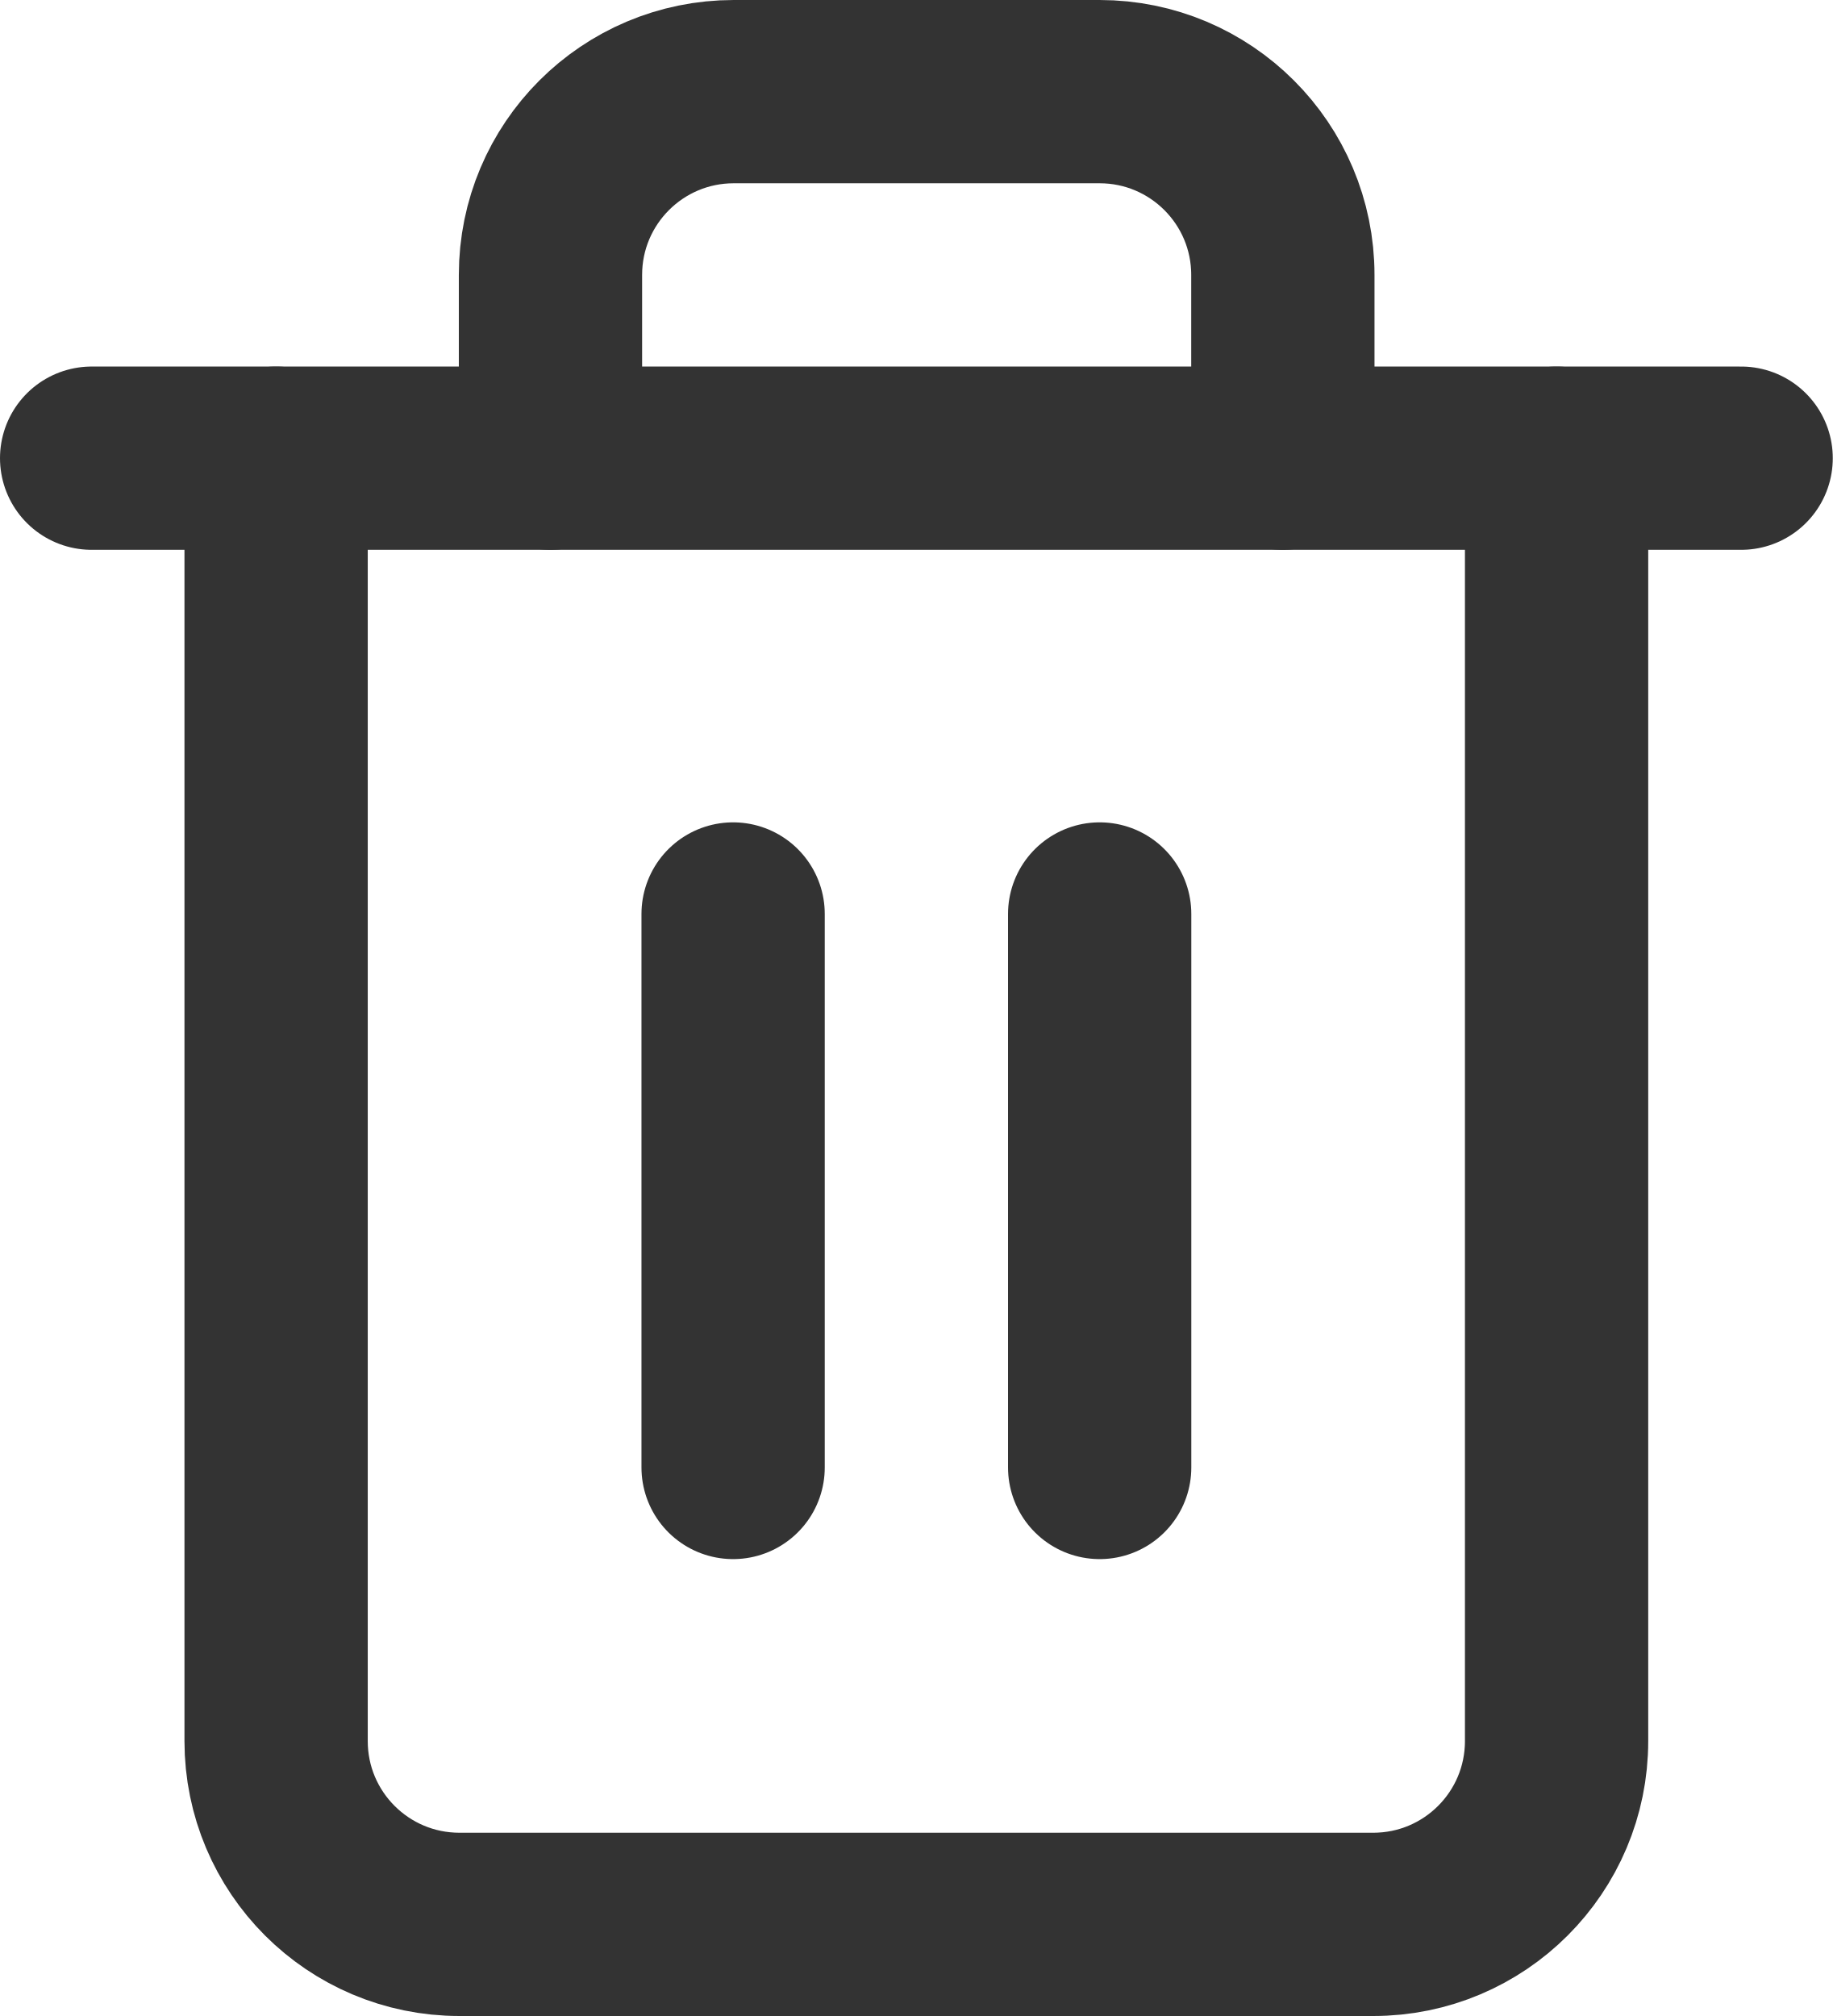
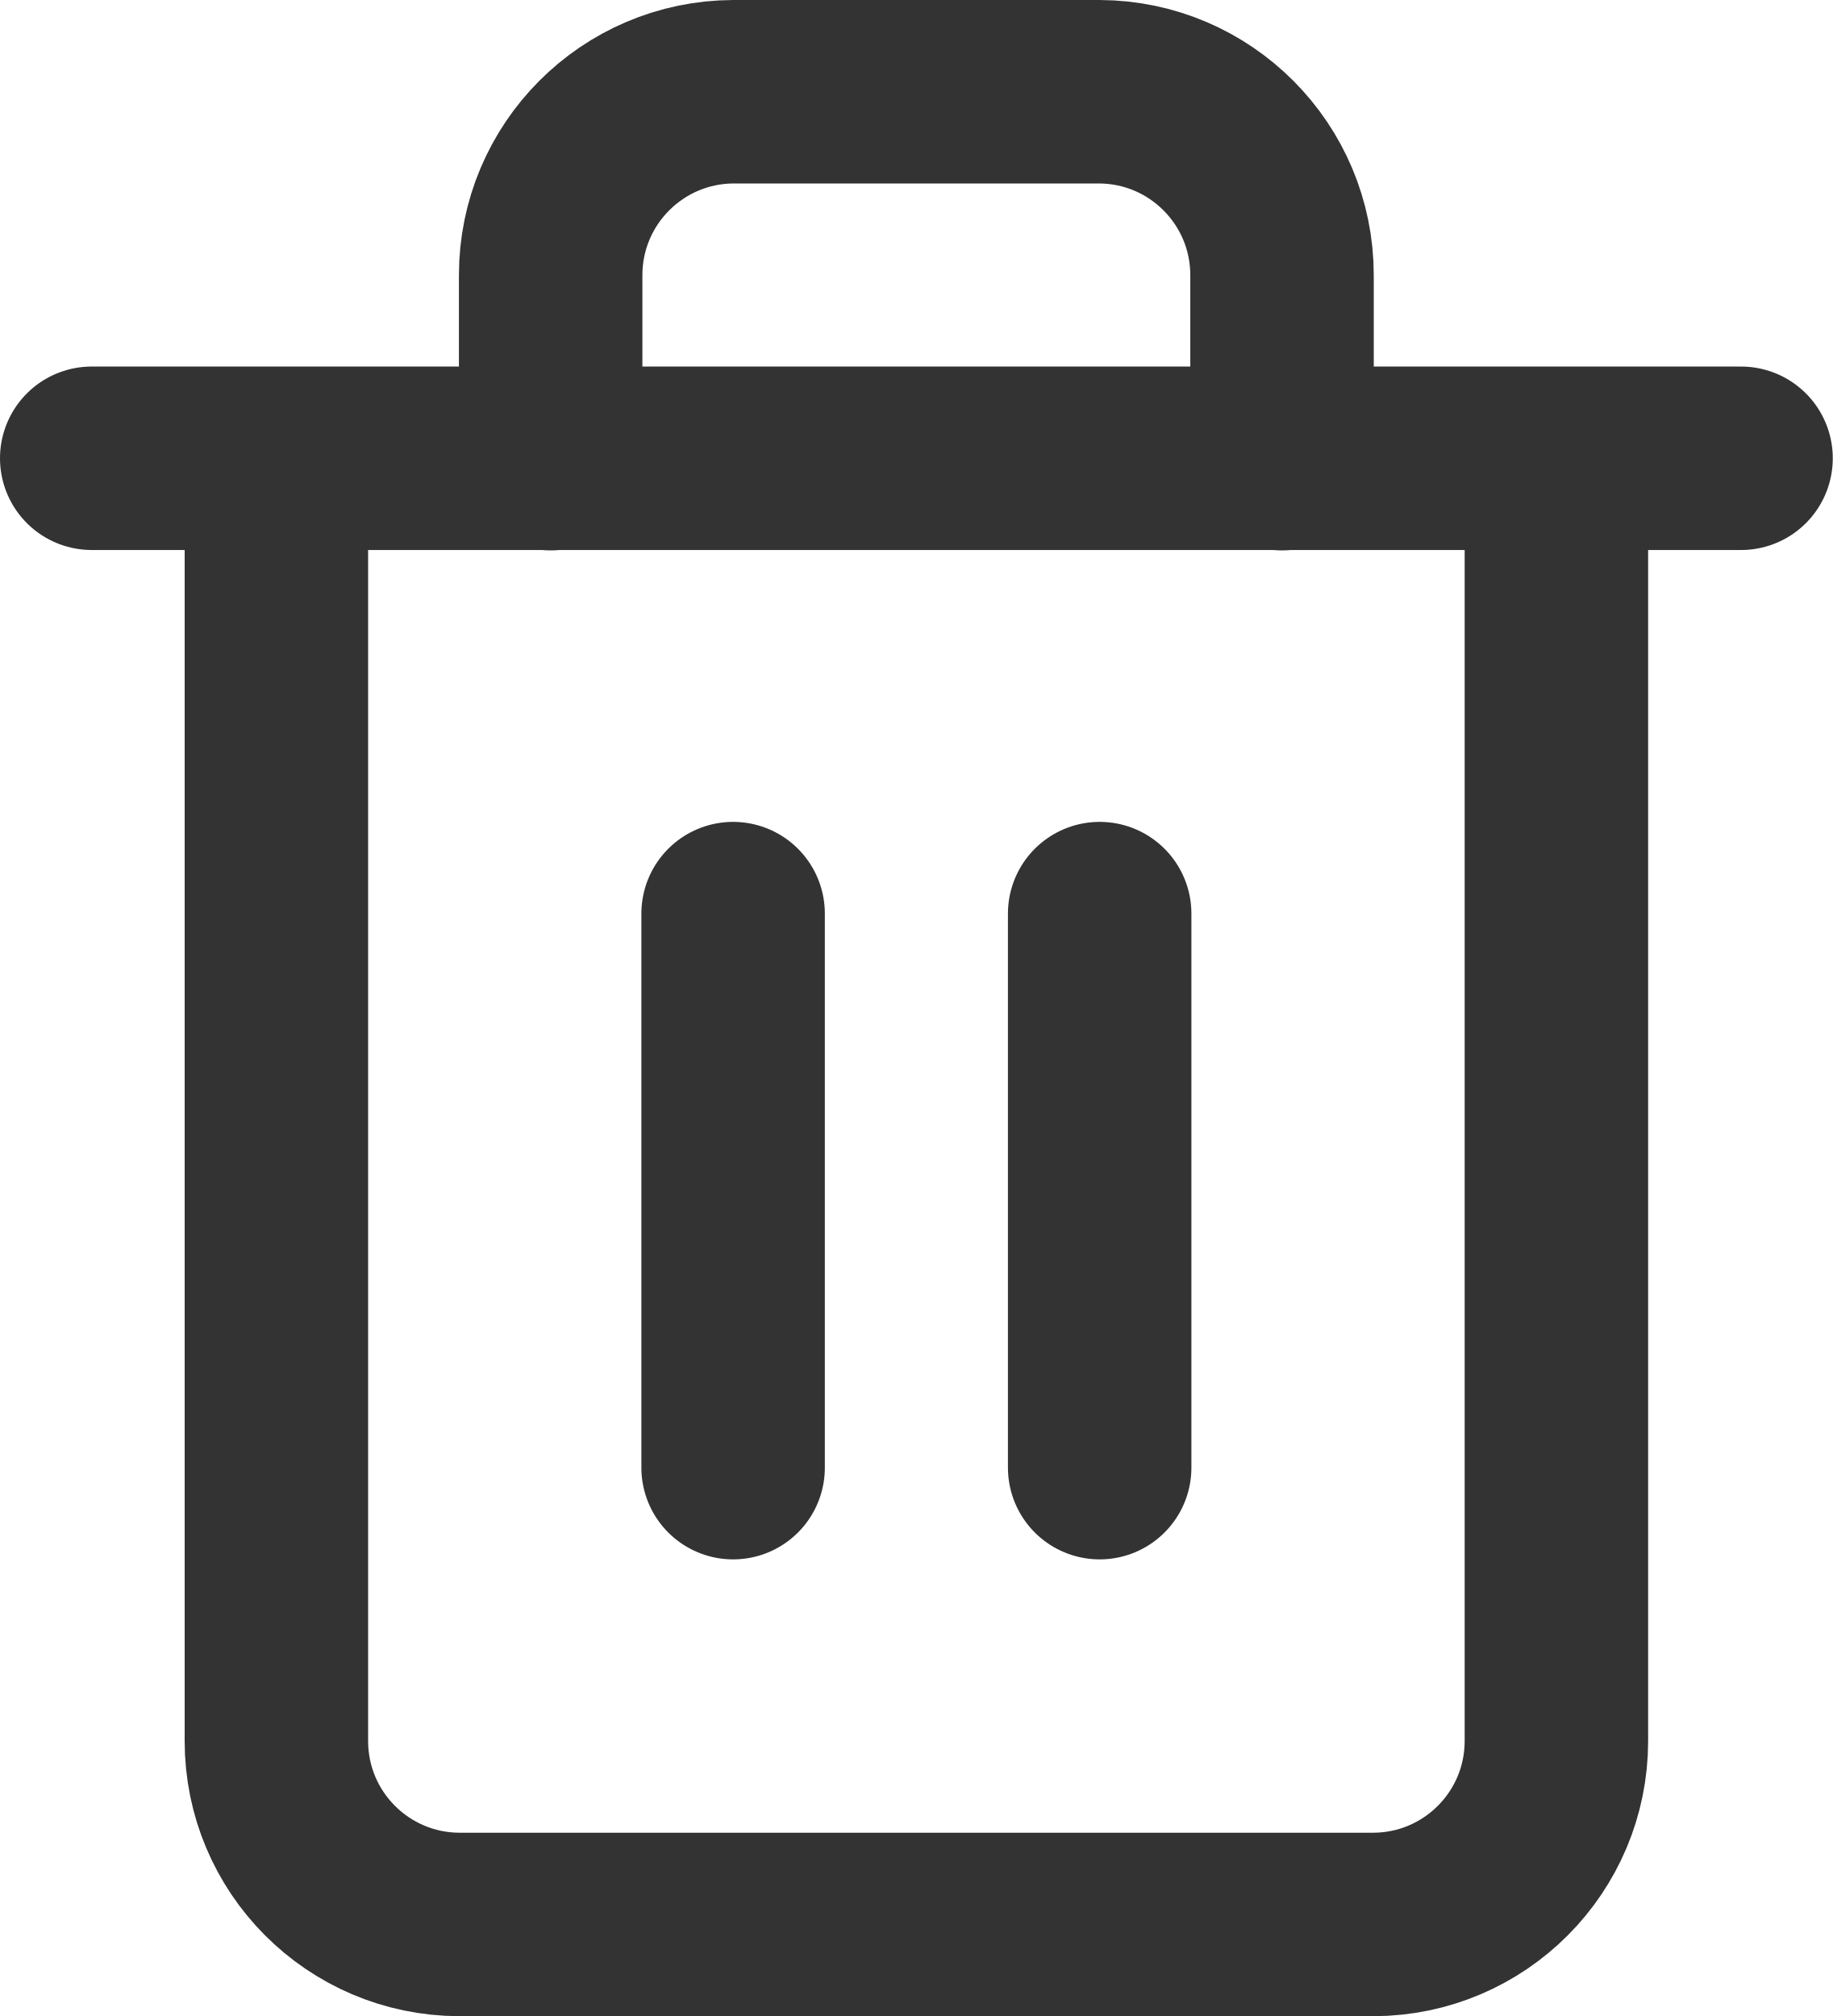
- <svg xmlns="http://www.w3.org/2000/svg" width="20" height="22" viewBox="0 0 20 22">
+ <svg xmlns="http://www.w3.org/2000/svg" width="19.98" height="21.978" viewBox="0 0 19.98 21.978">
  <defs>
    <style>.a{fill:none;stroke:#333;stroke-linecap:round;stroke-linejoin:round;stroke-width:2px;}</style>
  </defs>
  <g transform="translate(-3.5 -2)">
-     <path class="a" d="M4.5,9h18" transform="translate(0 -2)" />
-     <path class="a" d="M21.473,7V21a2,2,0,0,1-2,2H9.5a2,2,0,0,1-2-2V7m2.994,0V5a2,2,0,0,1,2-2h3.992a2,2,0,0,1,2,2V7" transform="translate(-0.987 0)" />
-     <path class="a" d="M15,16.5v6.04" transform="translate(-3.5 -4.526)" />
-     <path class="a" d="M21,16.5v6.04" transform="translate(-5.5 -4.526)" />
+     <path class="a" d="M4.5,9H22.48" transform="translate(0 -2.004)" />
+     <path class="a" d="M21.454,7V20.98a2,2,0,0,1-1.993,2H9.493a2,2,0,0,1-1.993-2V7m2.99,0V5a2,2,0,0,1,1.993-2H16.47a2,2,0,0,1,1.993,2V7" transform="translate(-0.987 0)" />
+     <path class="a" d="M15,16.5v6.04" transform="translate(-3.508 -4.54)" />
+     <path class="a" d="M21,16.5v6.04" transform="translate(-5.512 -4.54)" />
  </g>
</svg>
